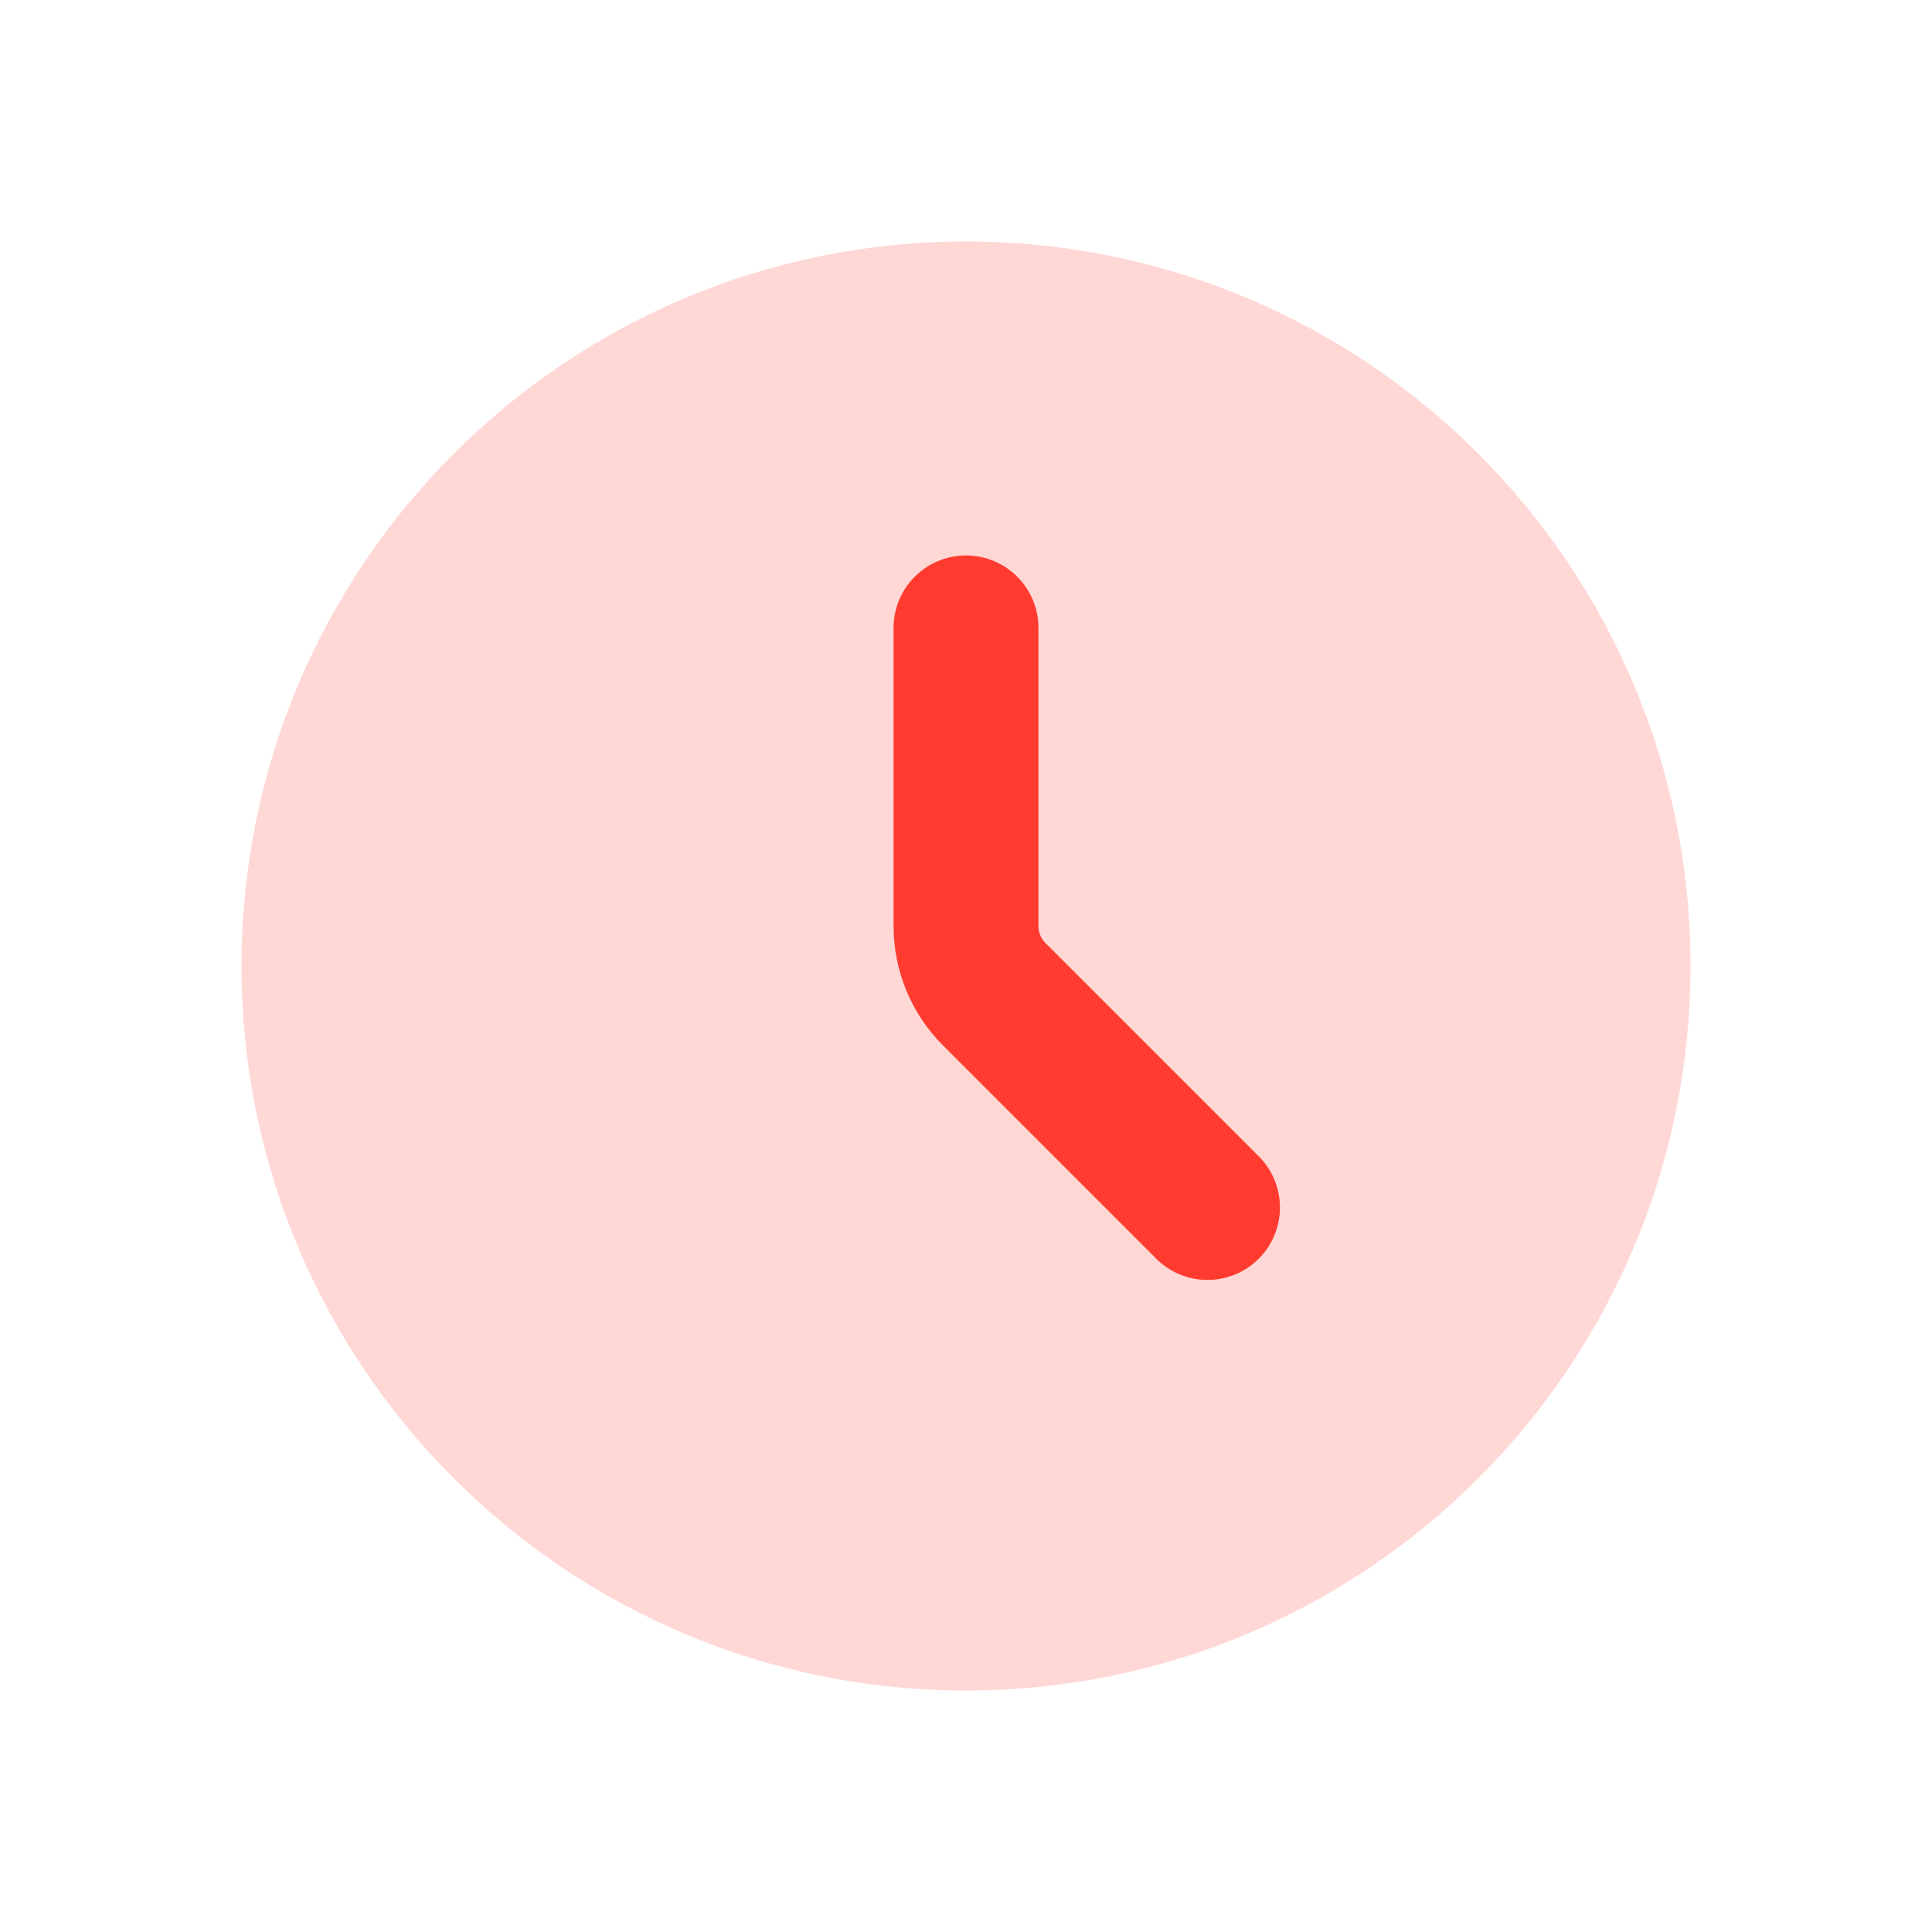
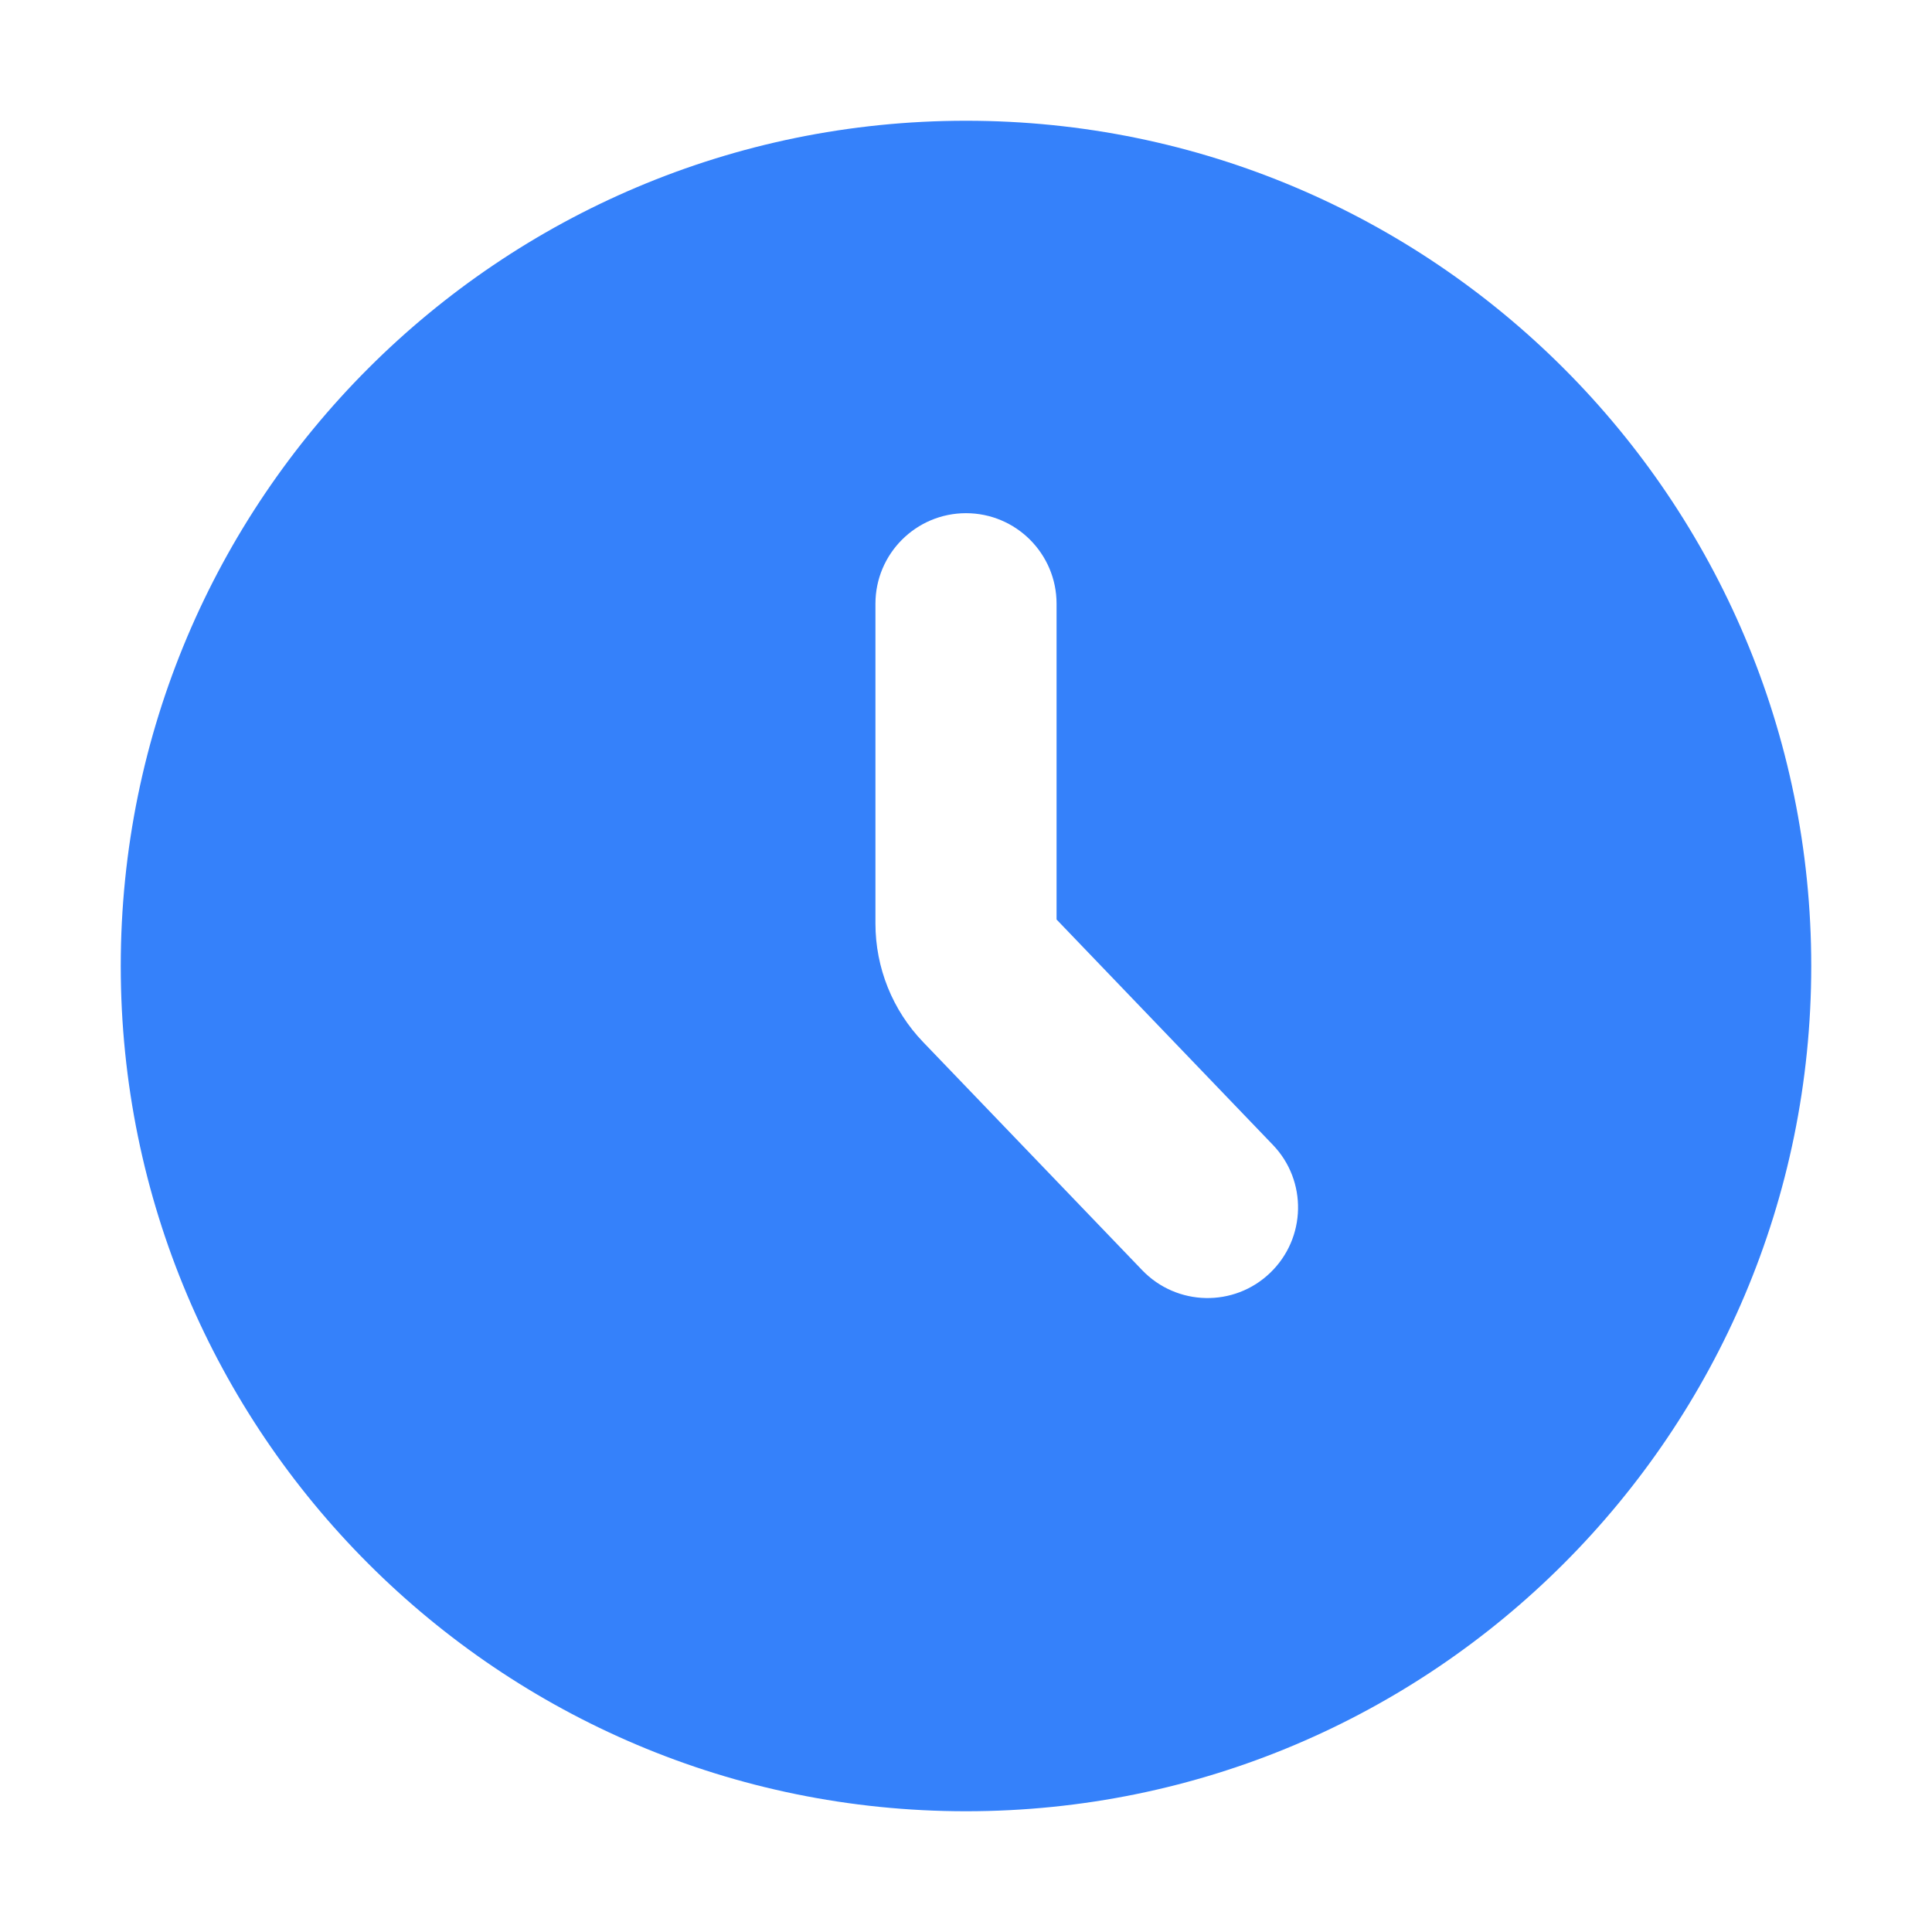
- <svg xmlns="http://www.w3.org/2000/svg" width="20" height="20" viewBox="0 0 20 20" fill="none">
-   <rect x="2.5" y="2.5" width="15" height="15" rx="7.5" fill="#FFD8D6" />
-   <path d="M10 6.5V9.586C10 9.851 10.105 10.105 10.293 10.293L12.5 12.5" stroke="#FF3B2F" stroke-width="1.5" stroke-linecap="round" />
+ <svg xmlns="http://www.w3.org/2000/svg" width="16" height="16" viewBox="0 0 16 16" fill="none">
+   <path fill-rule="evenodd" clip-rule="evenodd" d="M8 1C4.134 1 1 4.134 1 8C1 11.866 4.134 15 8 15C11.866 15 15 11.866 15 8C15 4.134 11.866 1 8 1ZM8.75 5C8.75 4.586 8.414 4.25 8 4.25C7.586 4.25 7.25 4.586 7.25 5V7.648C7.25 8.014 7.391 8.366 7.645 8.63L9.459 10.519C9.746 10.818 10.221 10.828 10.519 10.541C10.818 10.254 10.828 9.779 10.541 9.481L8.75 7.615V5Z" fill="#3581FA" />
</svg>
